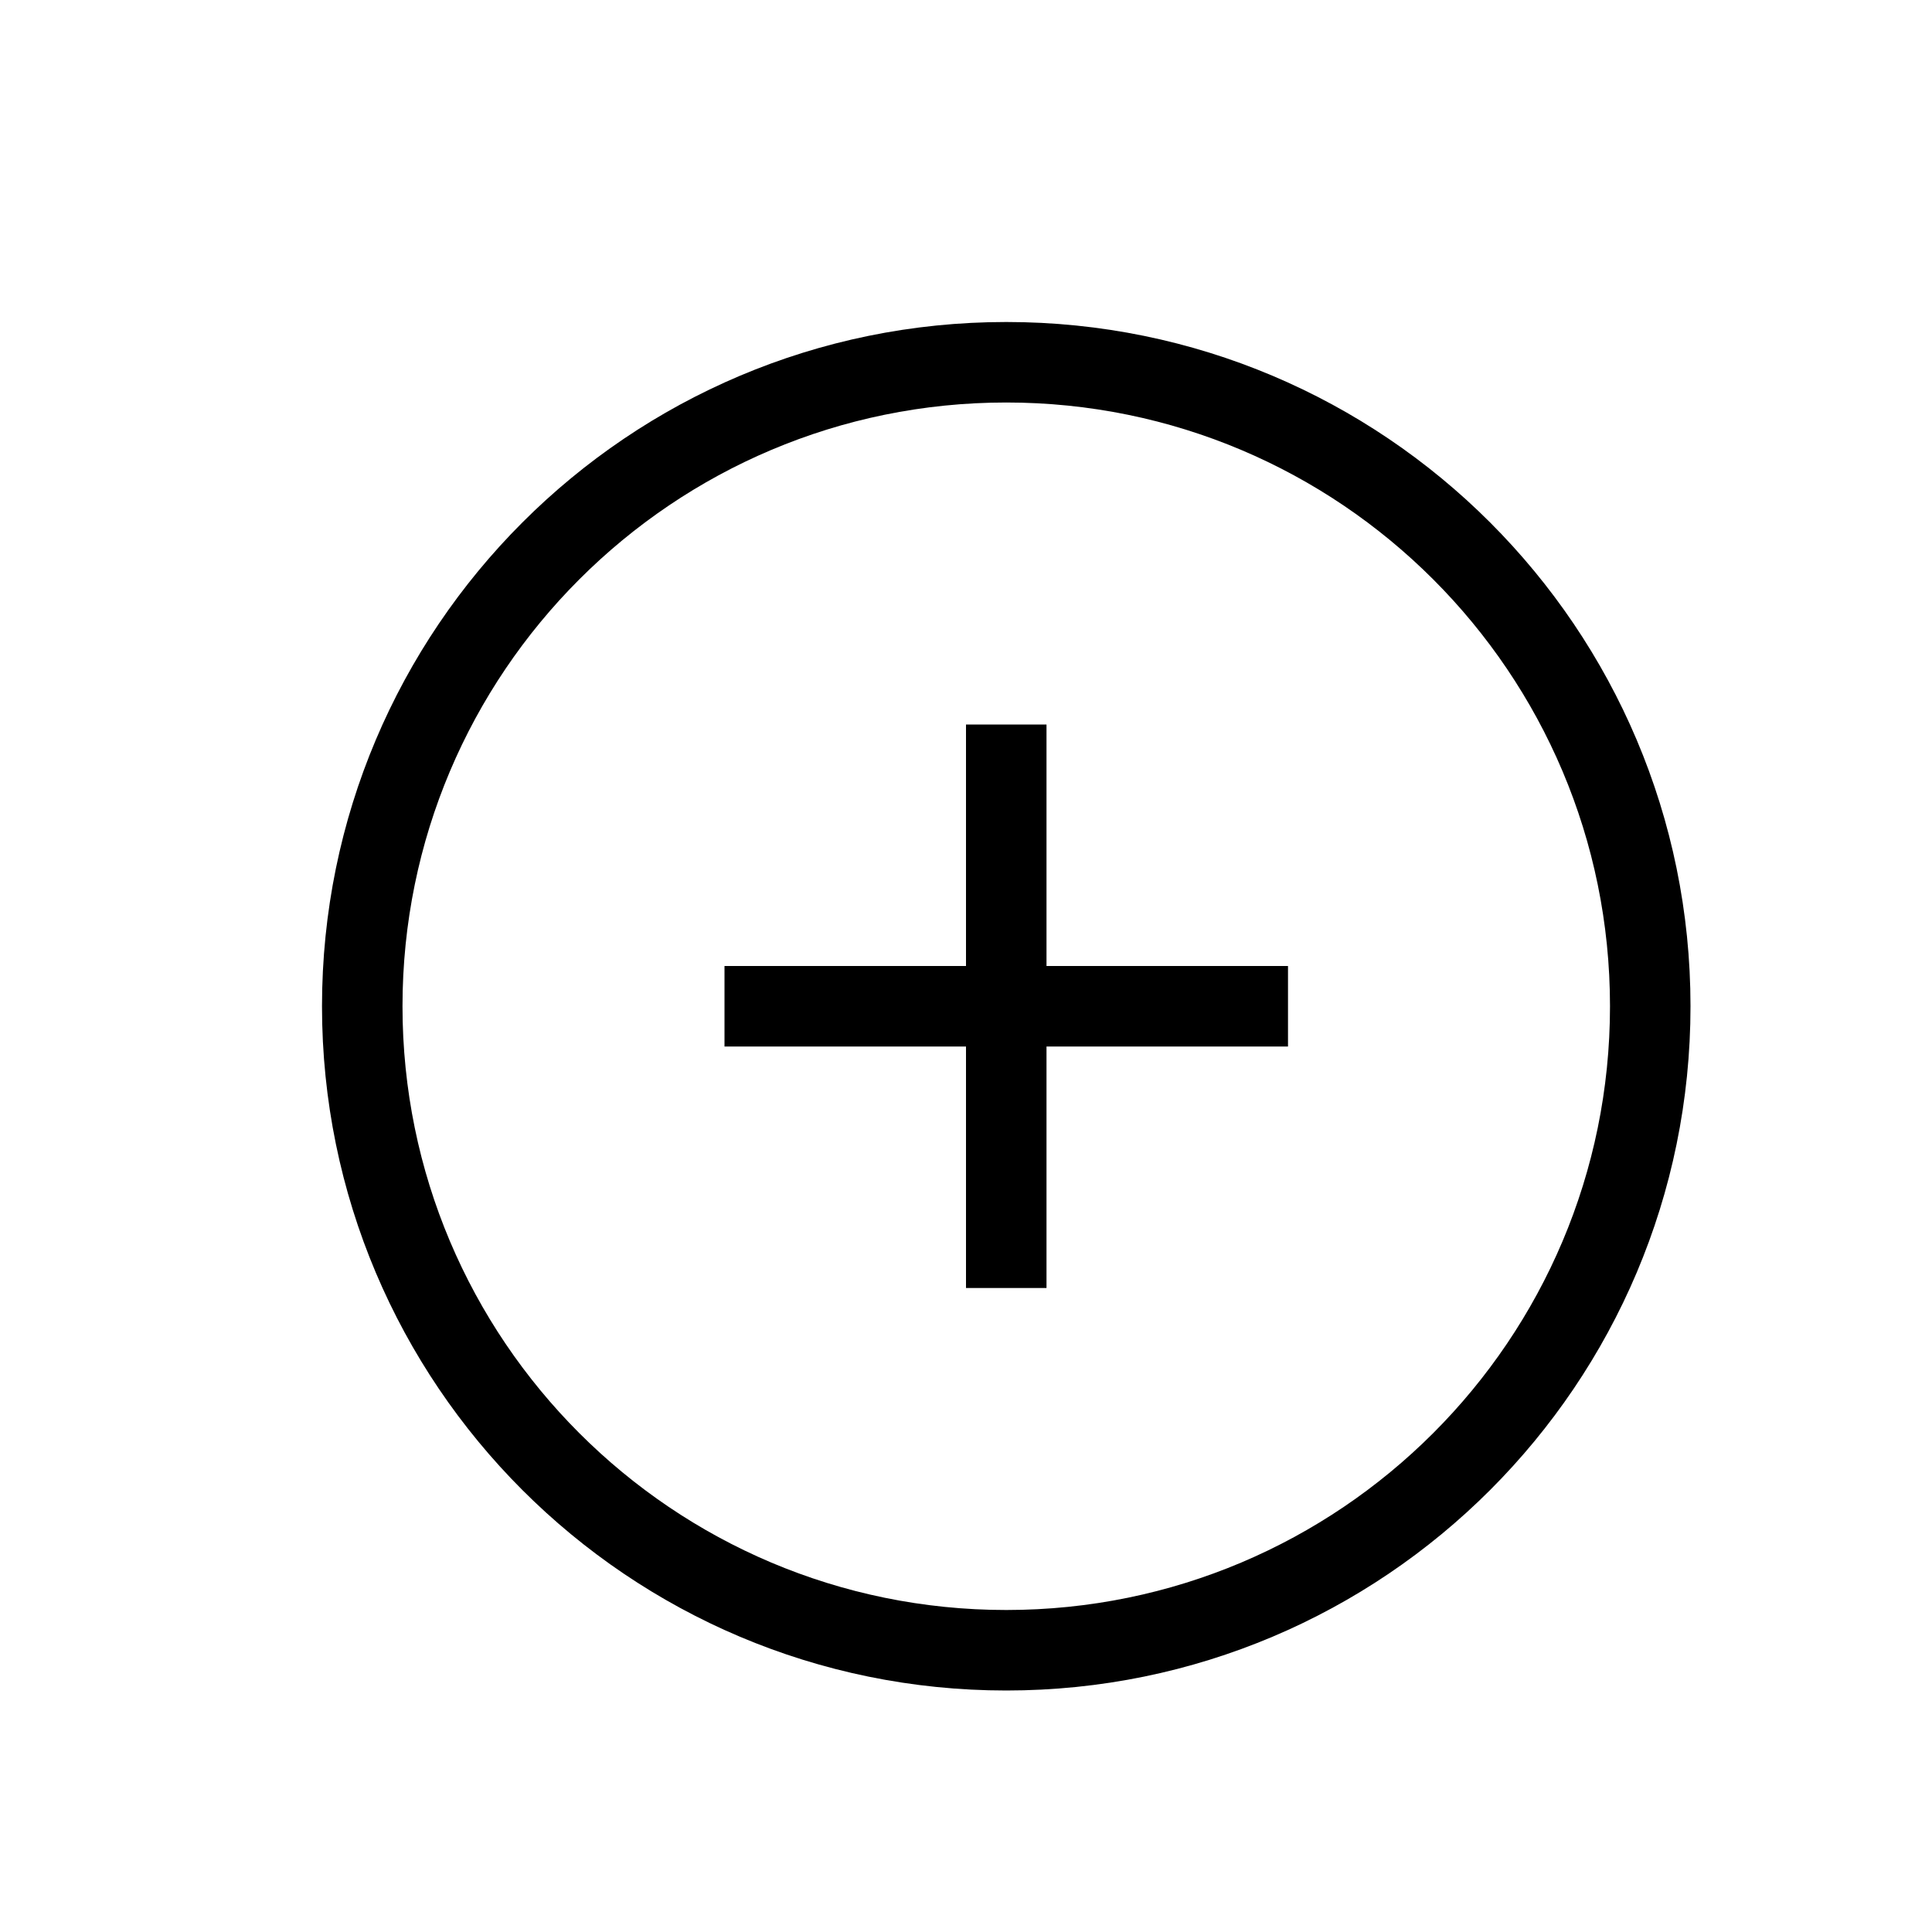
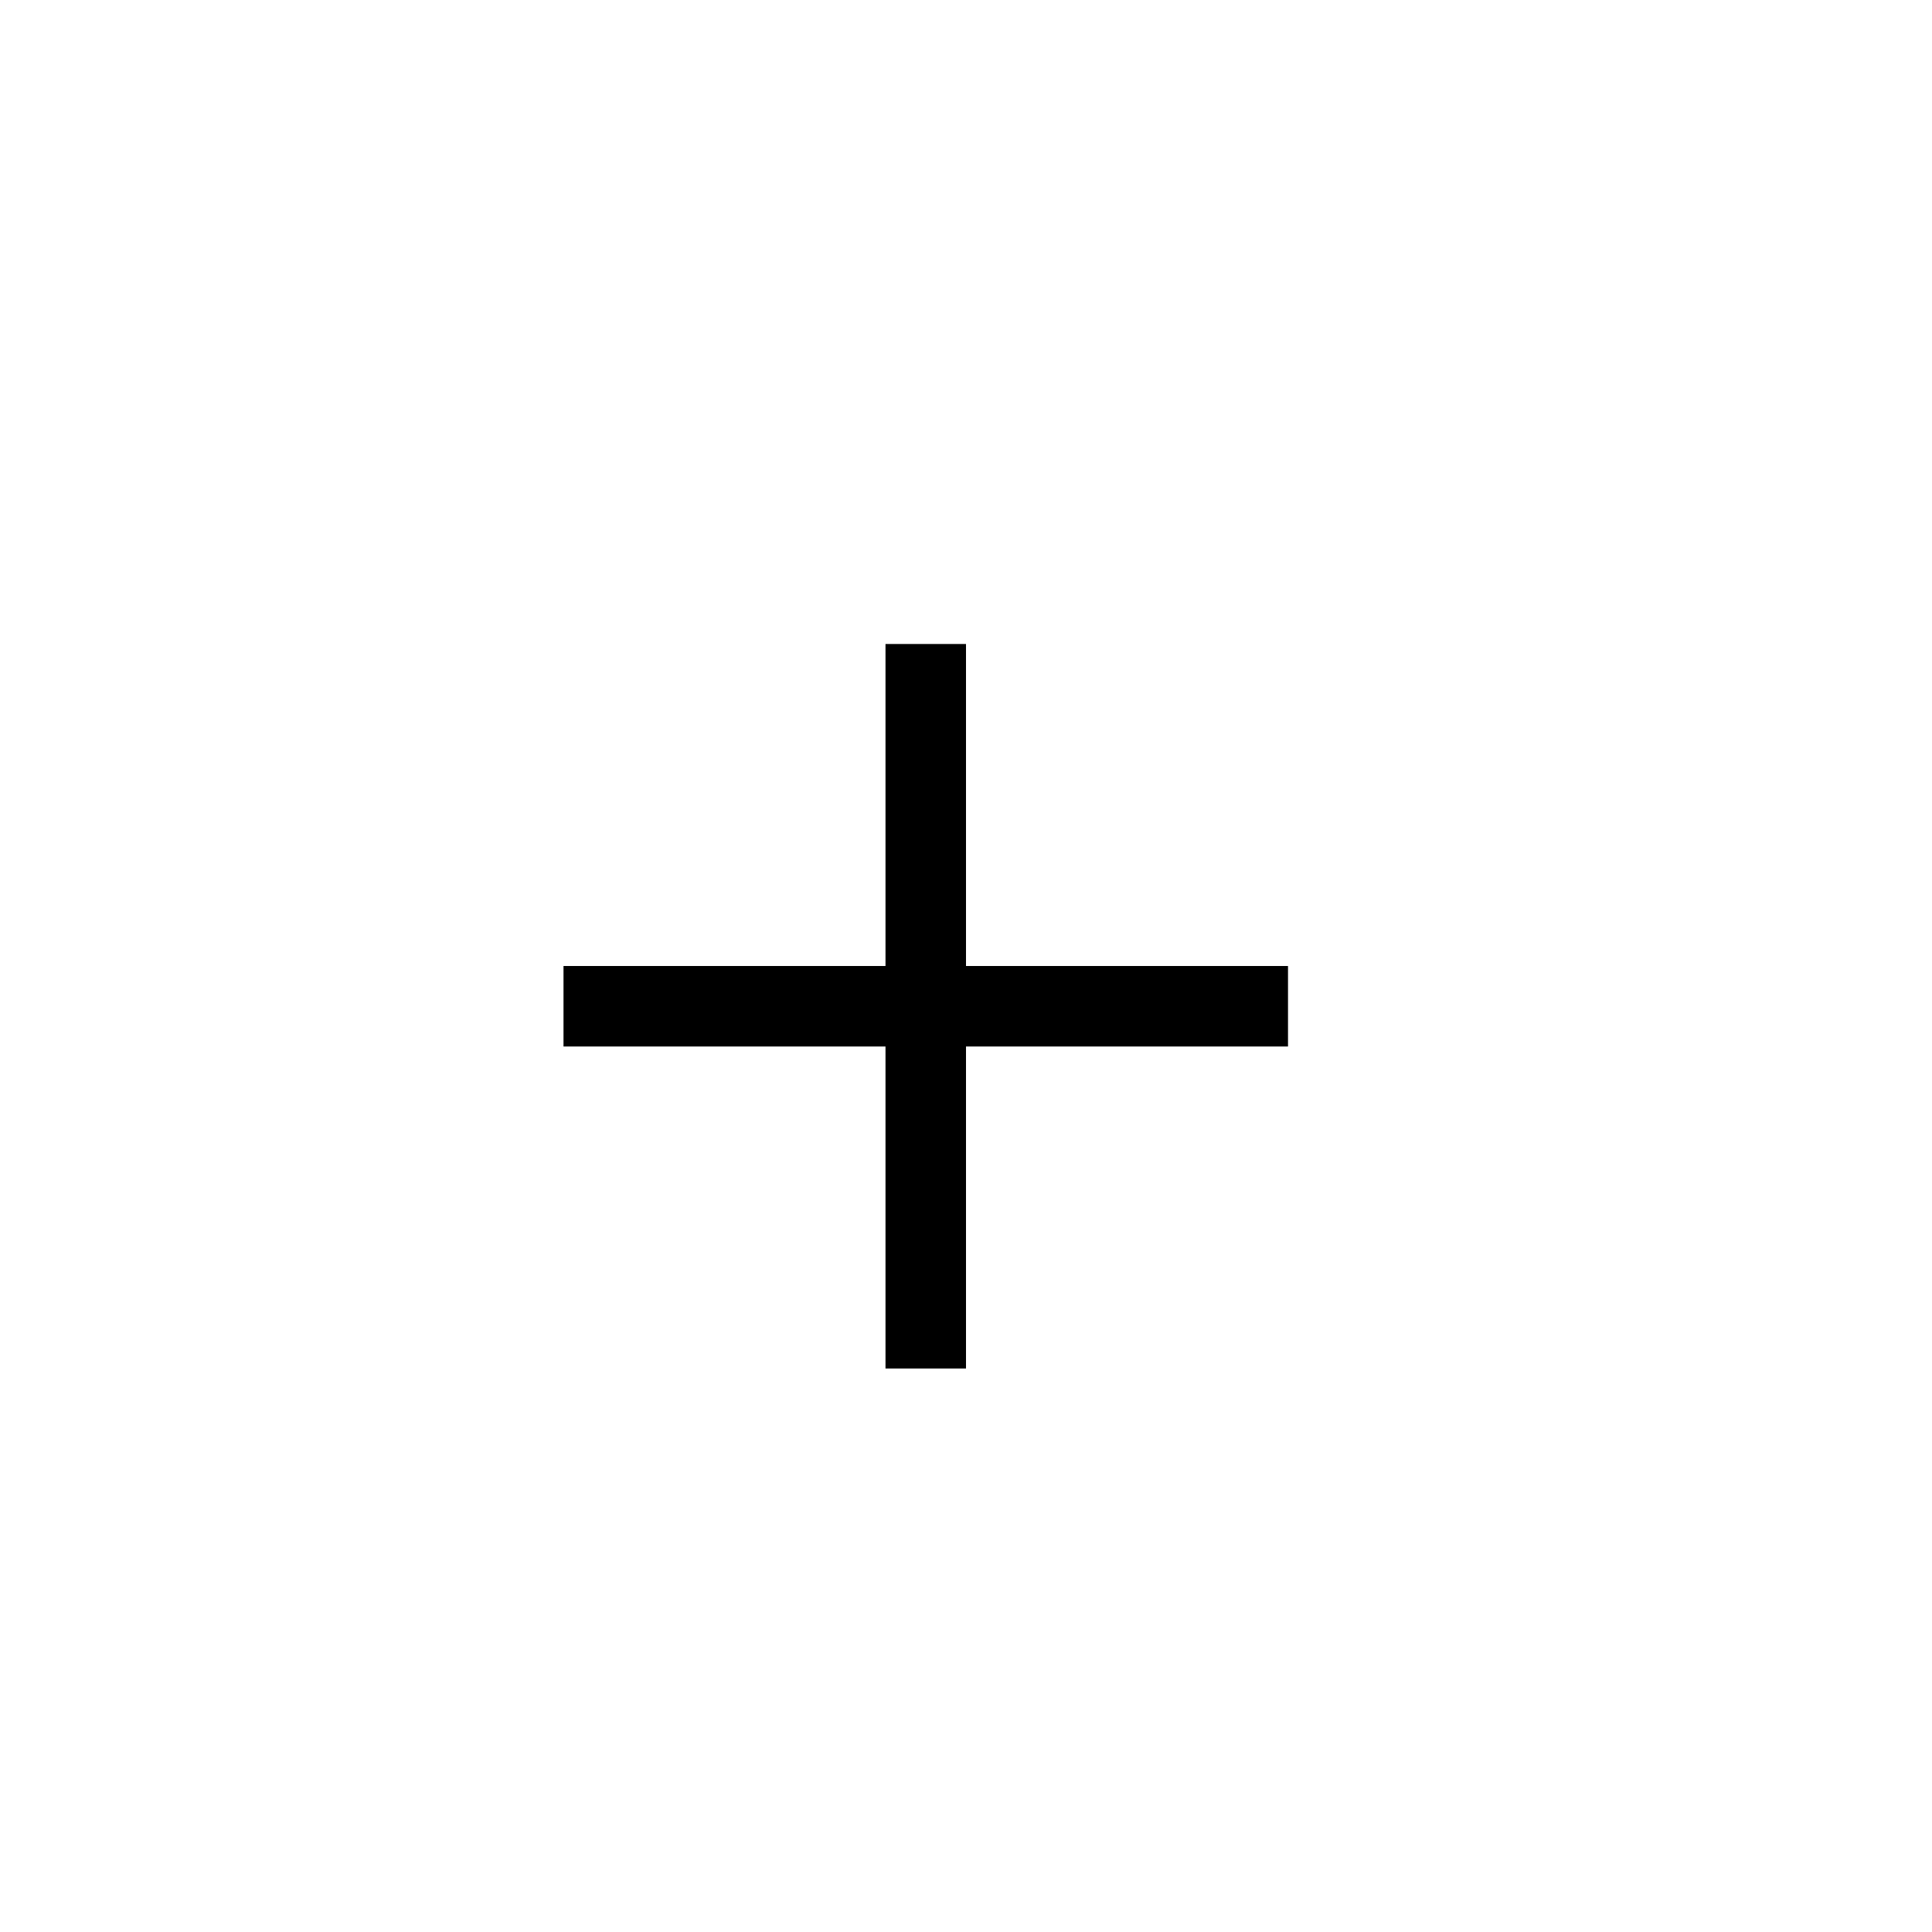
- <svg xmlns="http://www.w3.org/2000/svg" width="24px" height="24px" viewBox="0 0 24 24" version="1.1">
-   <g>
-     <path d="M13,12 L16,12 L16,13 L13,13 L13,16 L12,16 L12,13 L9,13 L9,12 L12,12 L12,9 L13,9 L13,12 Z M12.5,20 C16.642,20 20,16.642 20,12.5 C20,8.358 16.642,5 12.5,5 C8.358,5 5,8.358 5,12.5 C5,16.642 8.358,20 12.5,20 Z M12.5,21 C7.806,21 4,17.194 4,12.5 C4,7.806 7.806,4 12.5,4 C17.194,4 21,7.806 21,12.5 C21,17.194 17.194,21 12.5,21 Z" id="Combined-Shape" stroke="transparent" />
-   </g>
+ <svg xmlns="http://www.w3.org/2000/svg" viewBox="0 0 24 24">
+   <rect width="24" height="24" transform="translate(24) rotate(90)" stroke="transparent" fill="transparent" />
+   <rect x="11" y="8" width="1" height="9" stroke="transparent" />
+   <rect x="11" y="8" width="1" height="9" transform="translate(-1 24) rotate(-90)" stroke="transparent" />
</svg>
